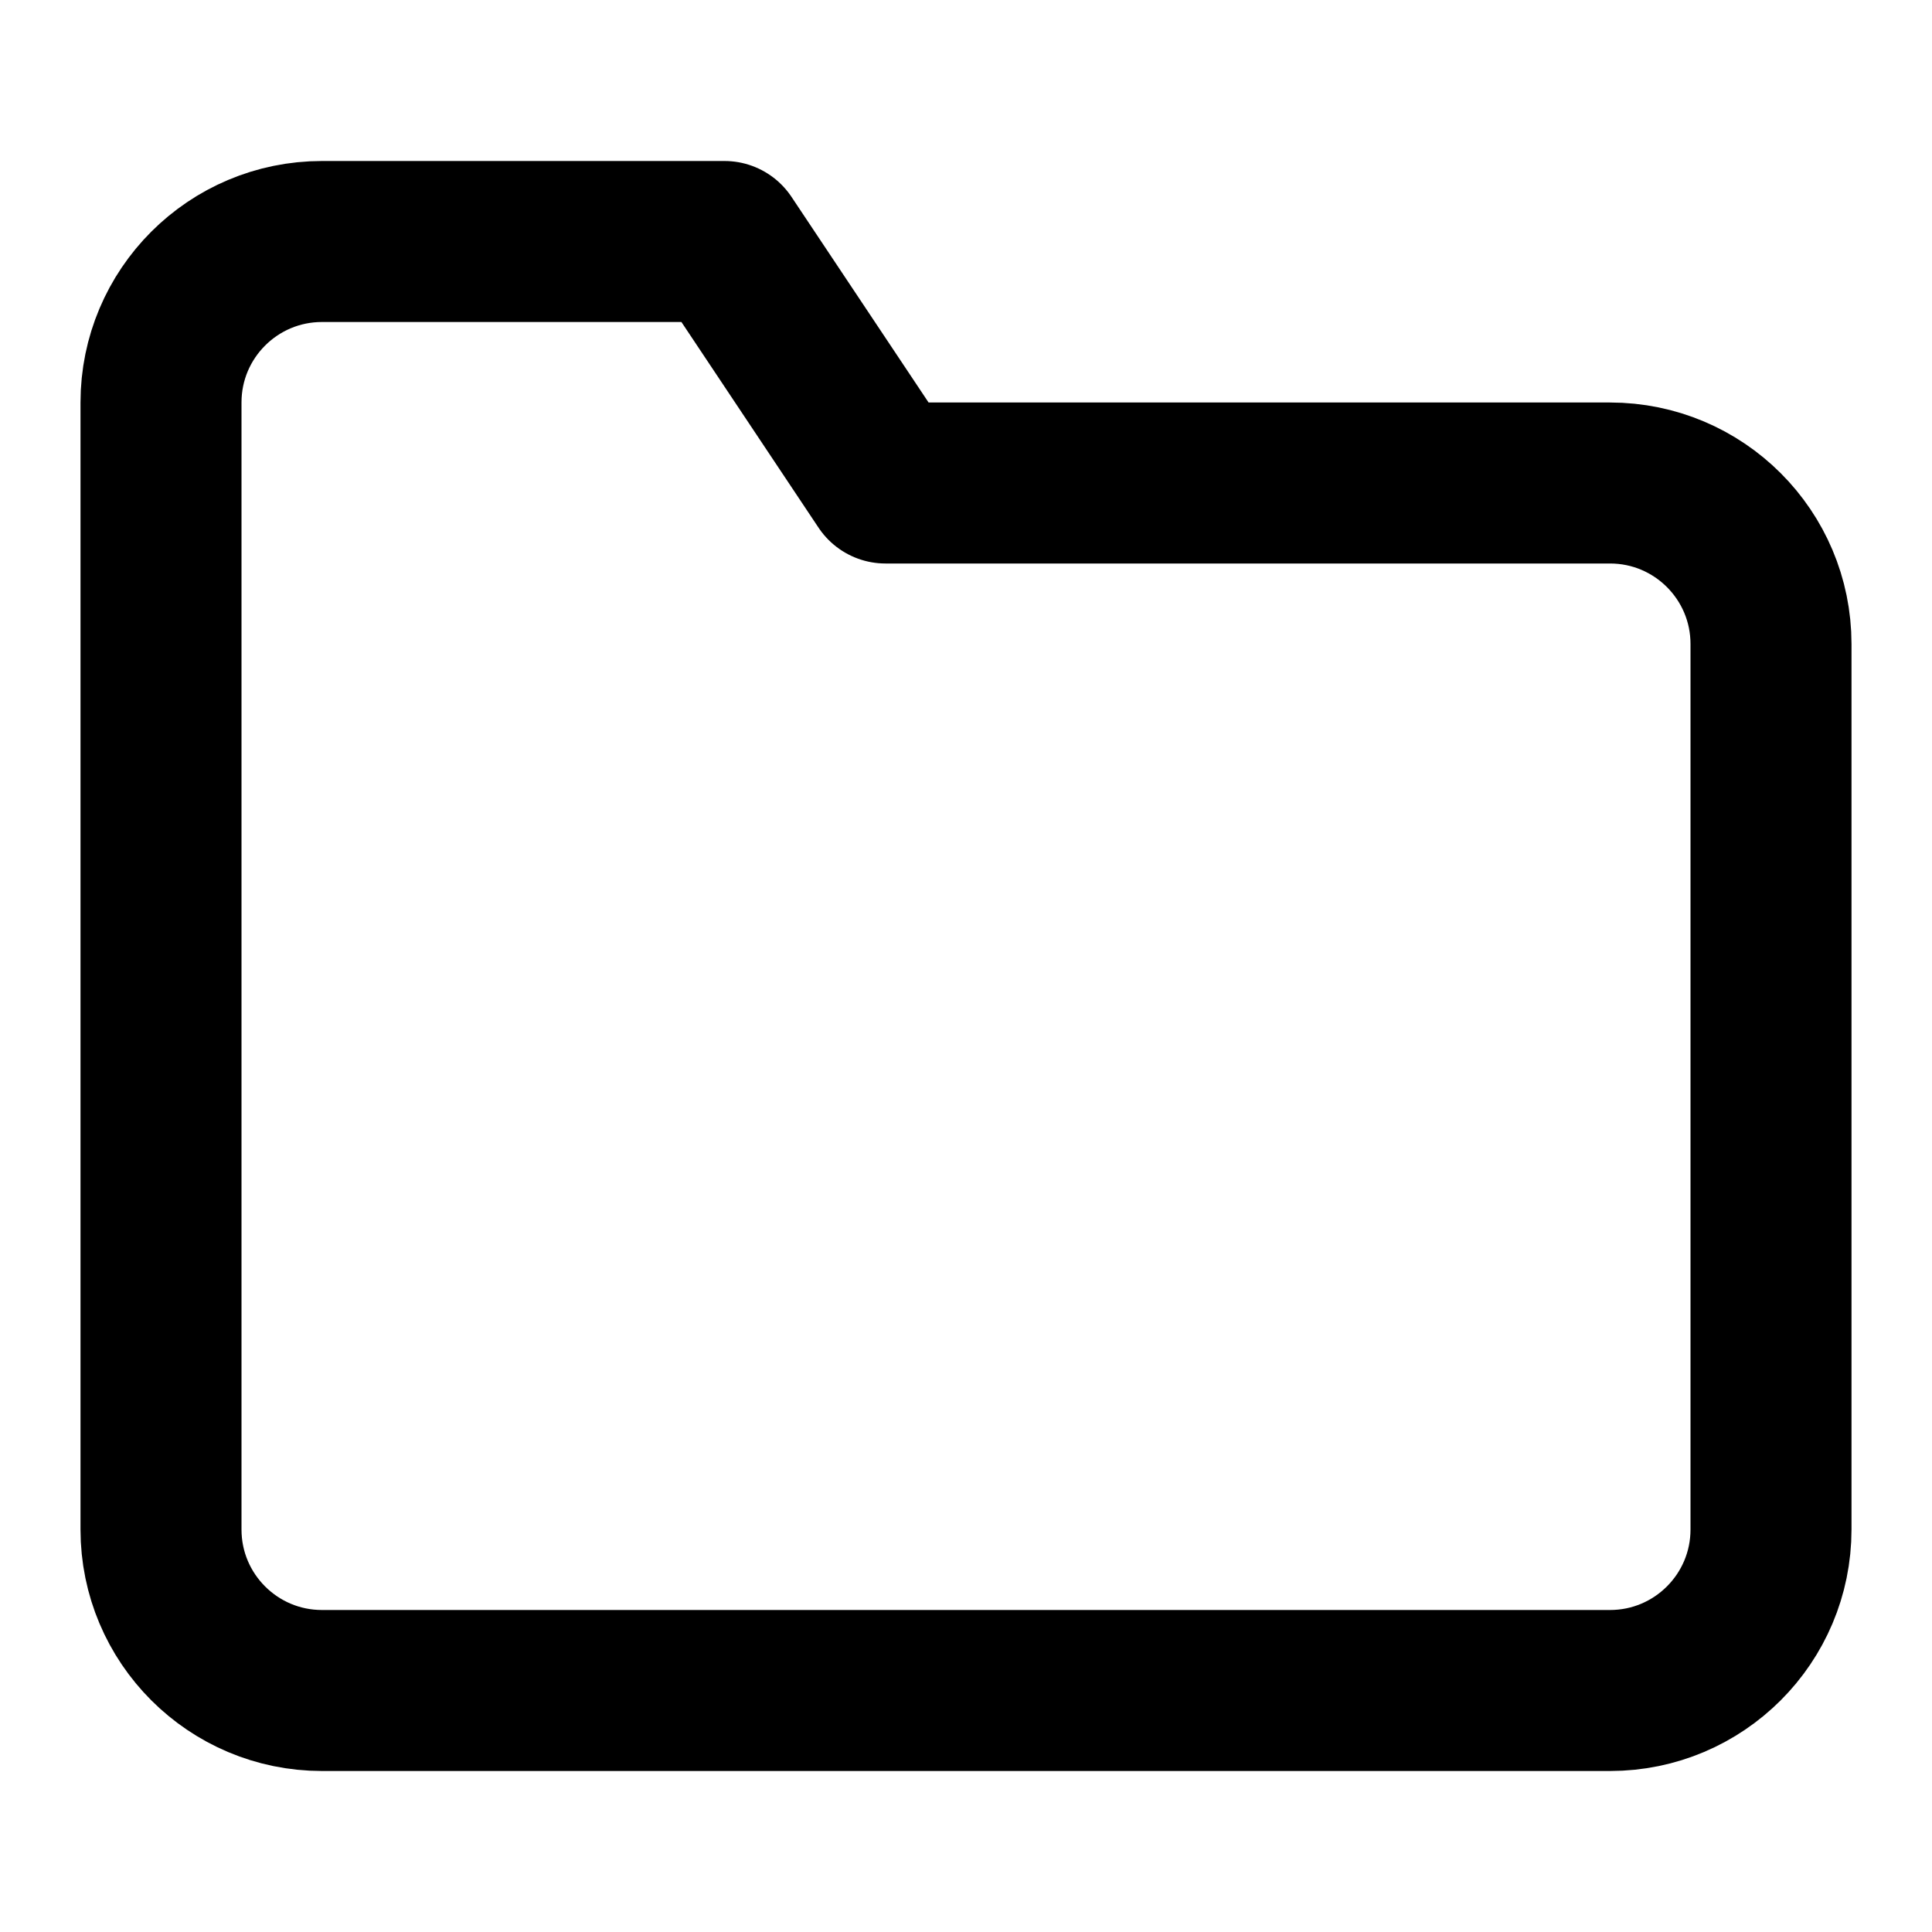
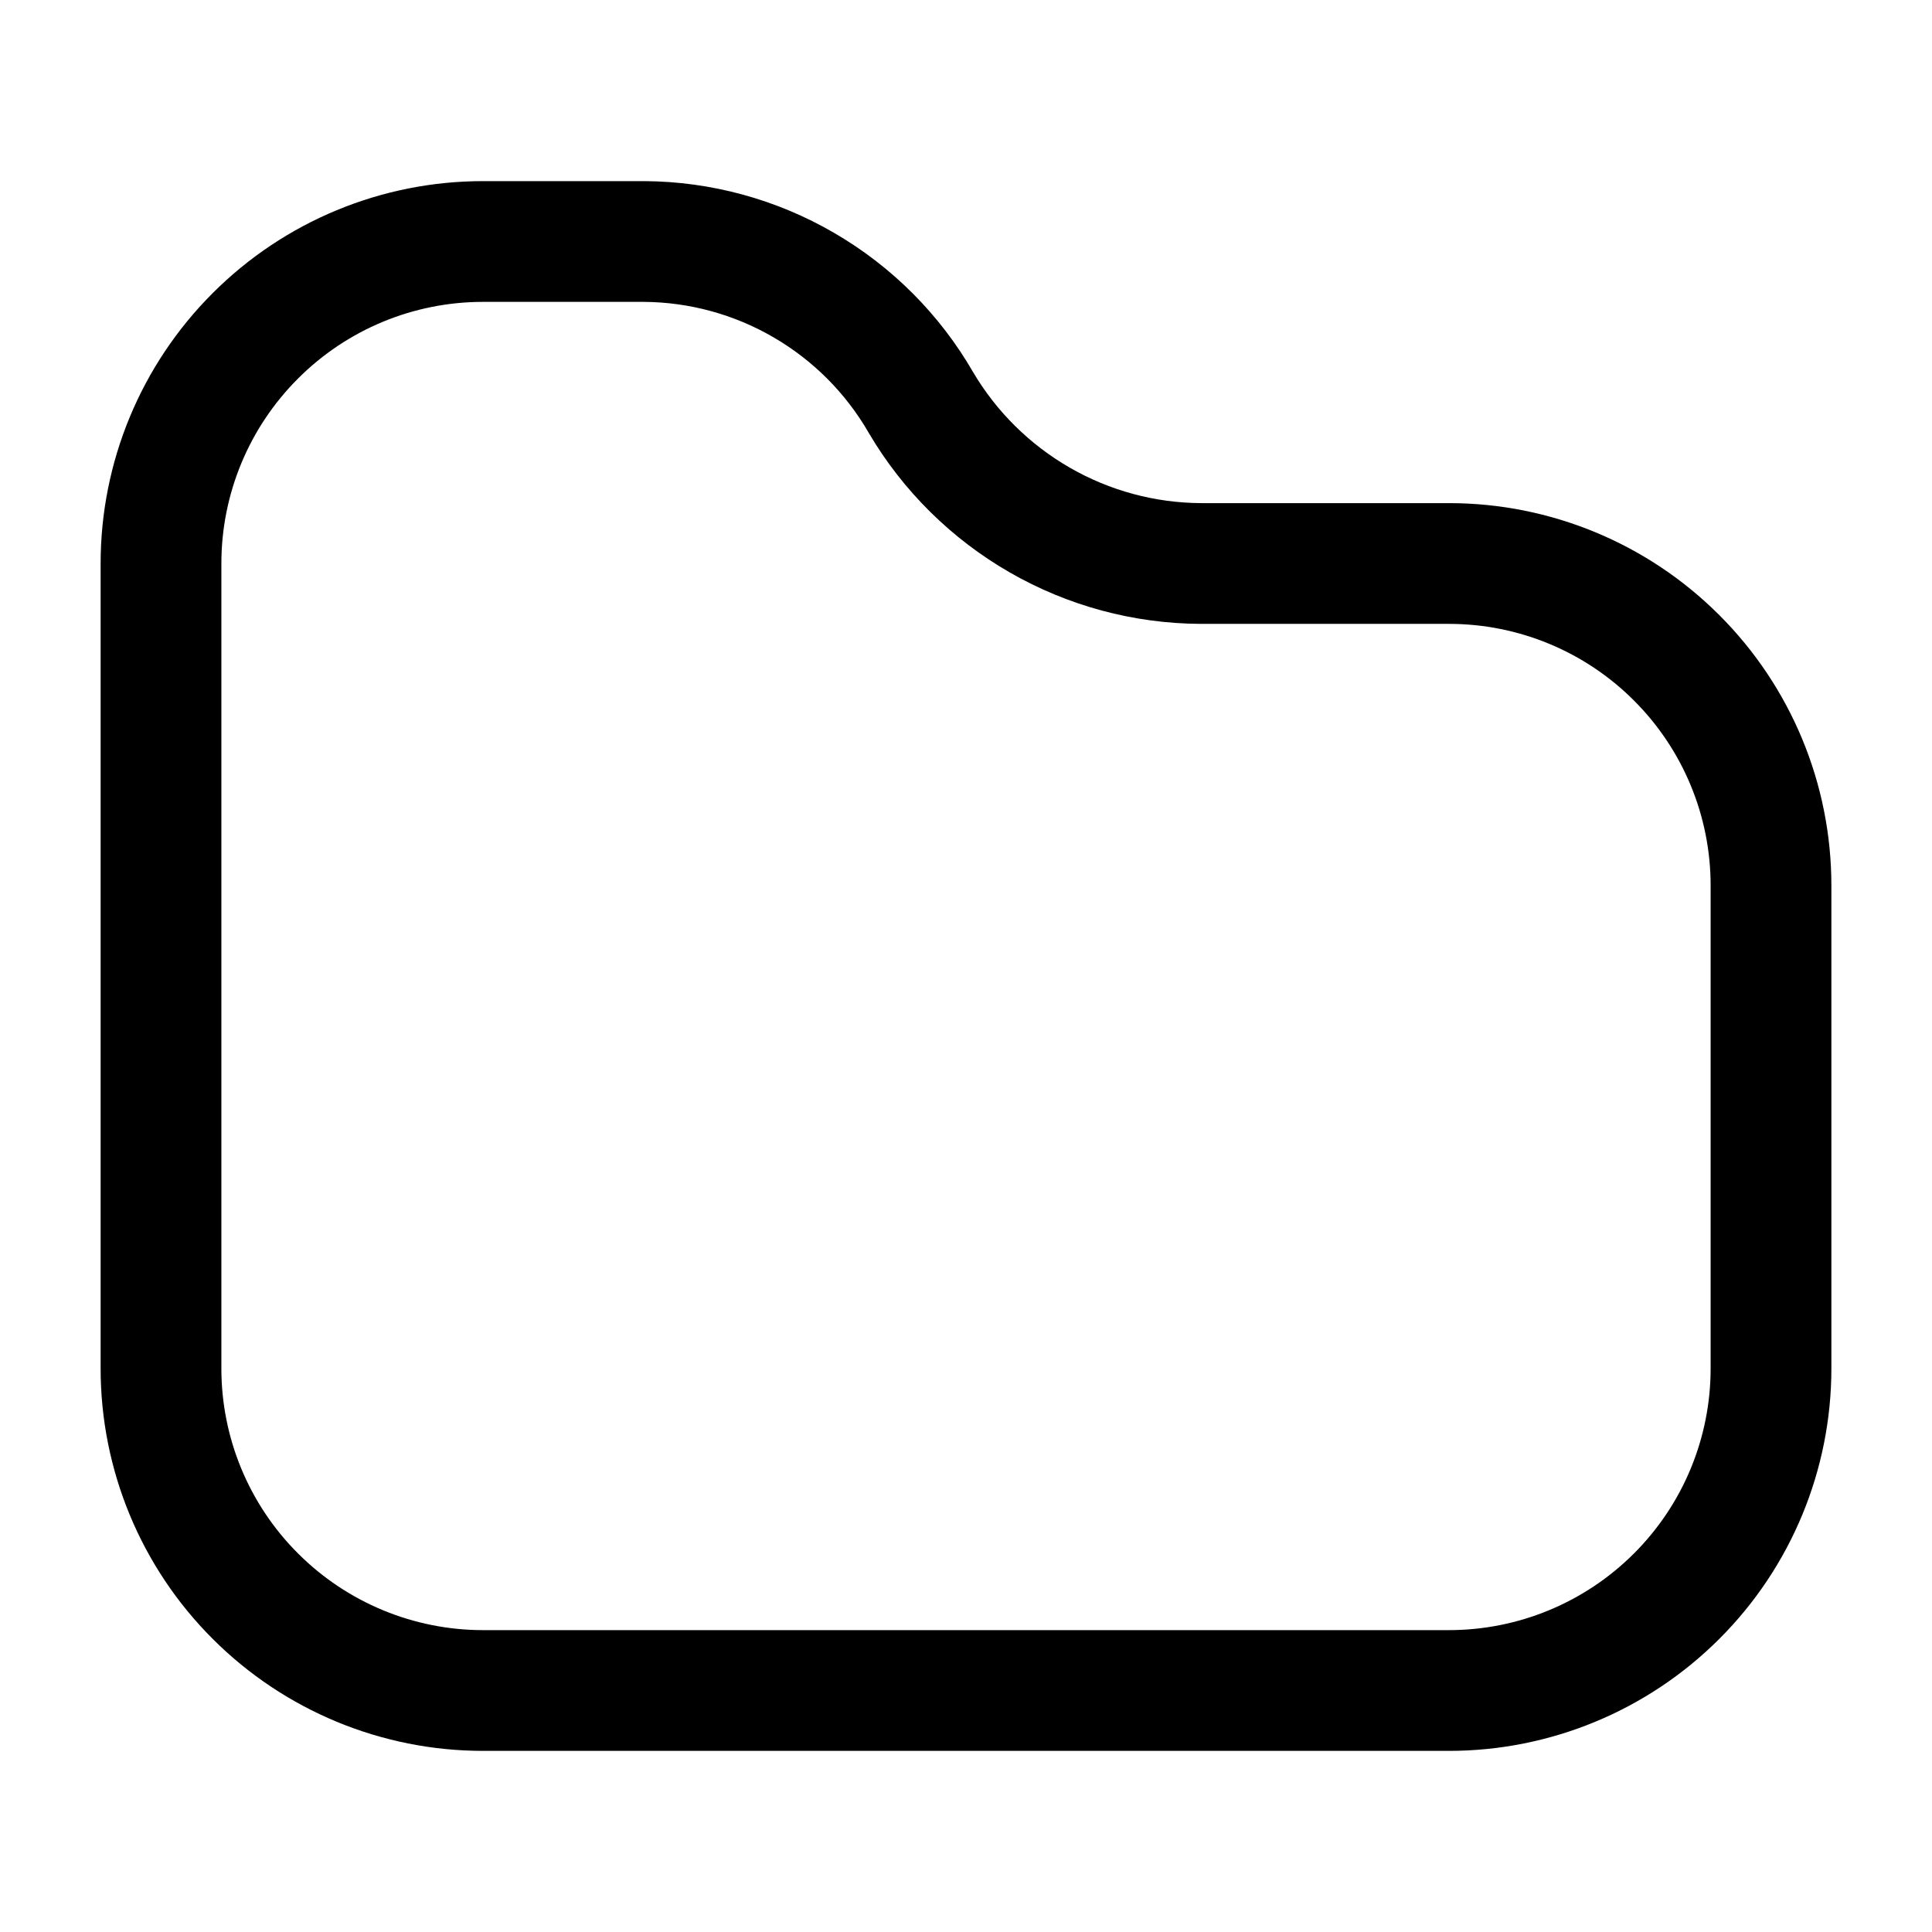
- <svg xmlns="http://www.w3.org/2000/svg" width="24" height="24" viewBox="0 0 24 24" fill="none" stroke="currentColor" stroke-width="2" stroke-linecap="round" stroke-linejoin="round" class="feather feather-folder">
-   <path d="M22 19a2 2 0 0 1-2 2H4a2 2 0 0 1-2-2V5a2 2 0 0 1 2-2h5l2 3h9a2 2 0 0 1 2 2z" />
+ <svg xmlns="http://www.w3.org/2000/svg" width="800px" height="800px" viewBox="0 0 24 24" fill="none">
+   <path d="M6 3H8C8.698 3.004 9.383 3.191 9.986 3.542C10.59 3.893 11.091 4.395 11.44 5C11.797 5.606 12.306 6.109 12.916 6.46C13.526 6.811 14.216 6.997 14.92 7H18C19.061 7 20.078 7.421 20.828 8.172C21.579 8.922 22 9.939 22 11V17C22 18.061 21.579 19.078 20.828 19.828C20.078 20.578 19.061 21 18 21H6C4.939 21 3.922 20.578 3.172 19.828C2.421 19.078 2 18.061 2 17V7C2 5.939 2.421 4.922 3.172 4.172C3.922 3.421 4.939 3 6 3Z" stroke="#000000" stroke-width="1.5" stroke-linecap="round" stroke-linejoin="round" />
</svg>
